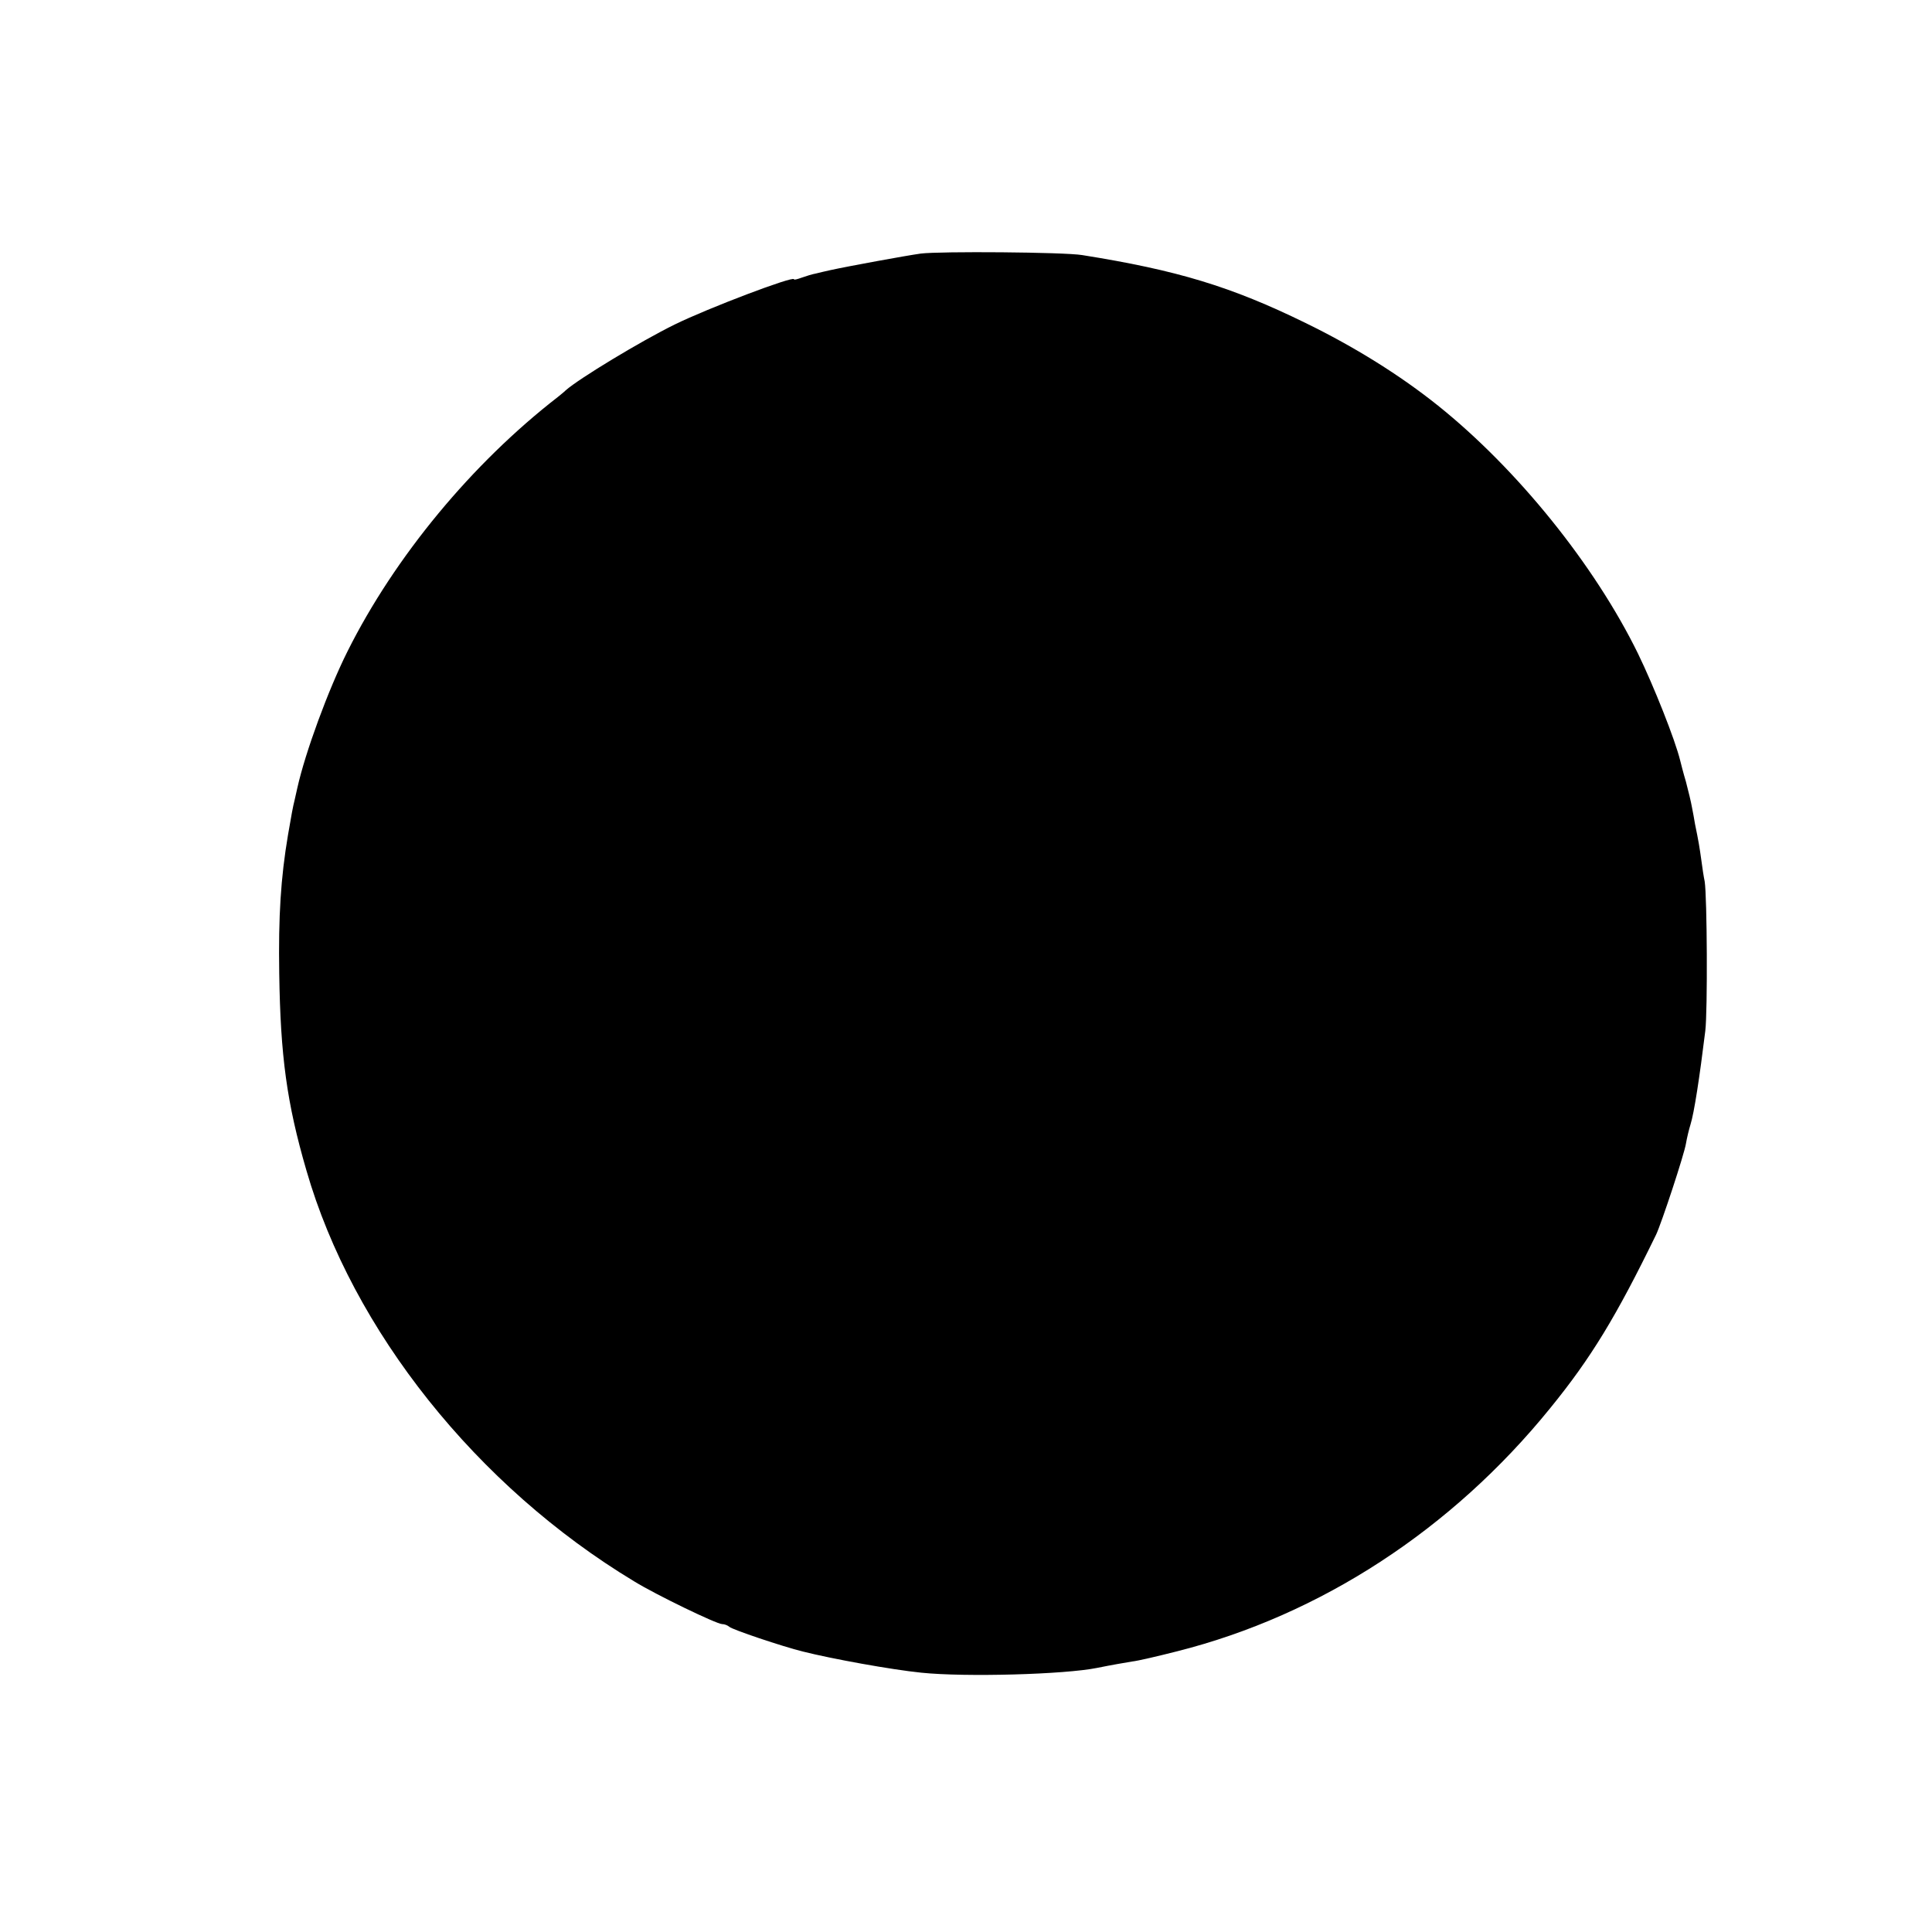
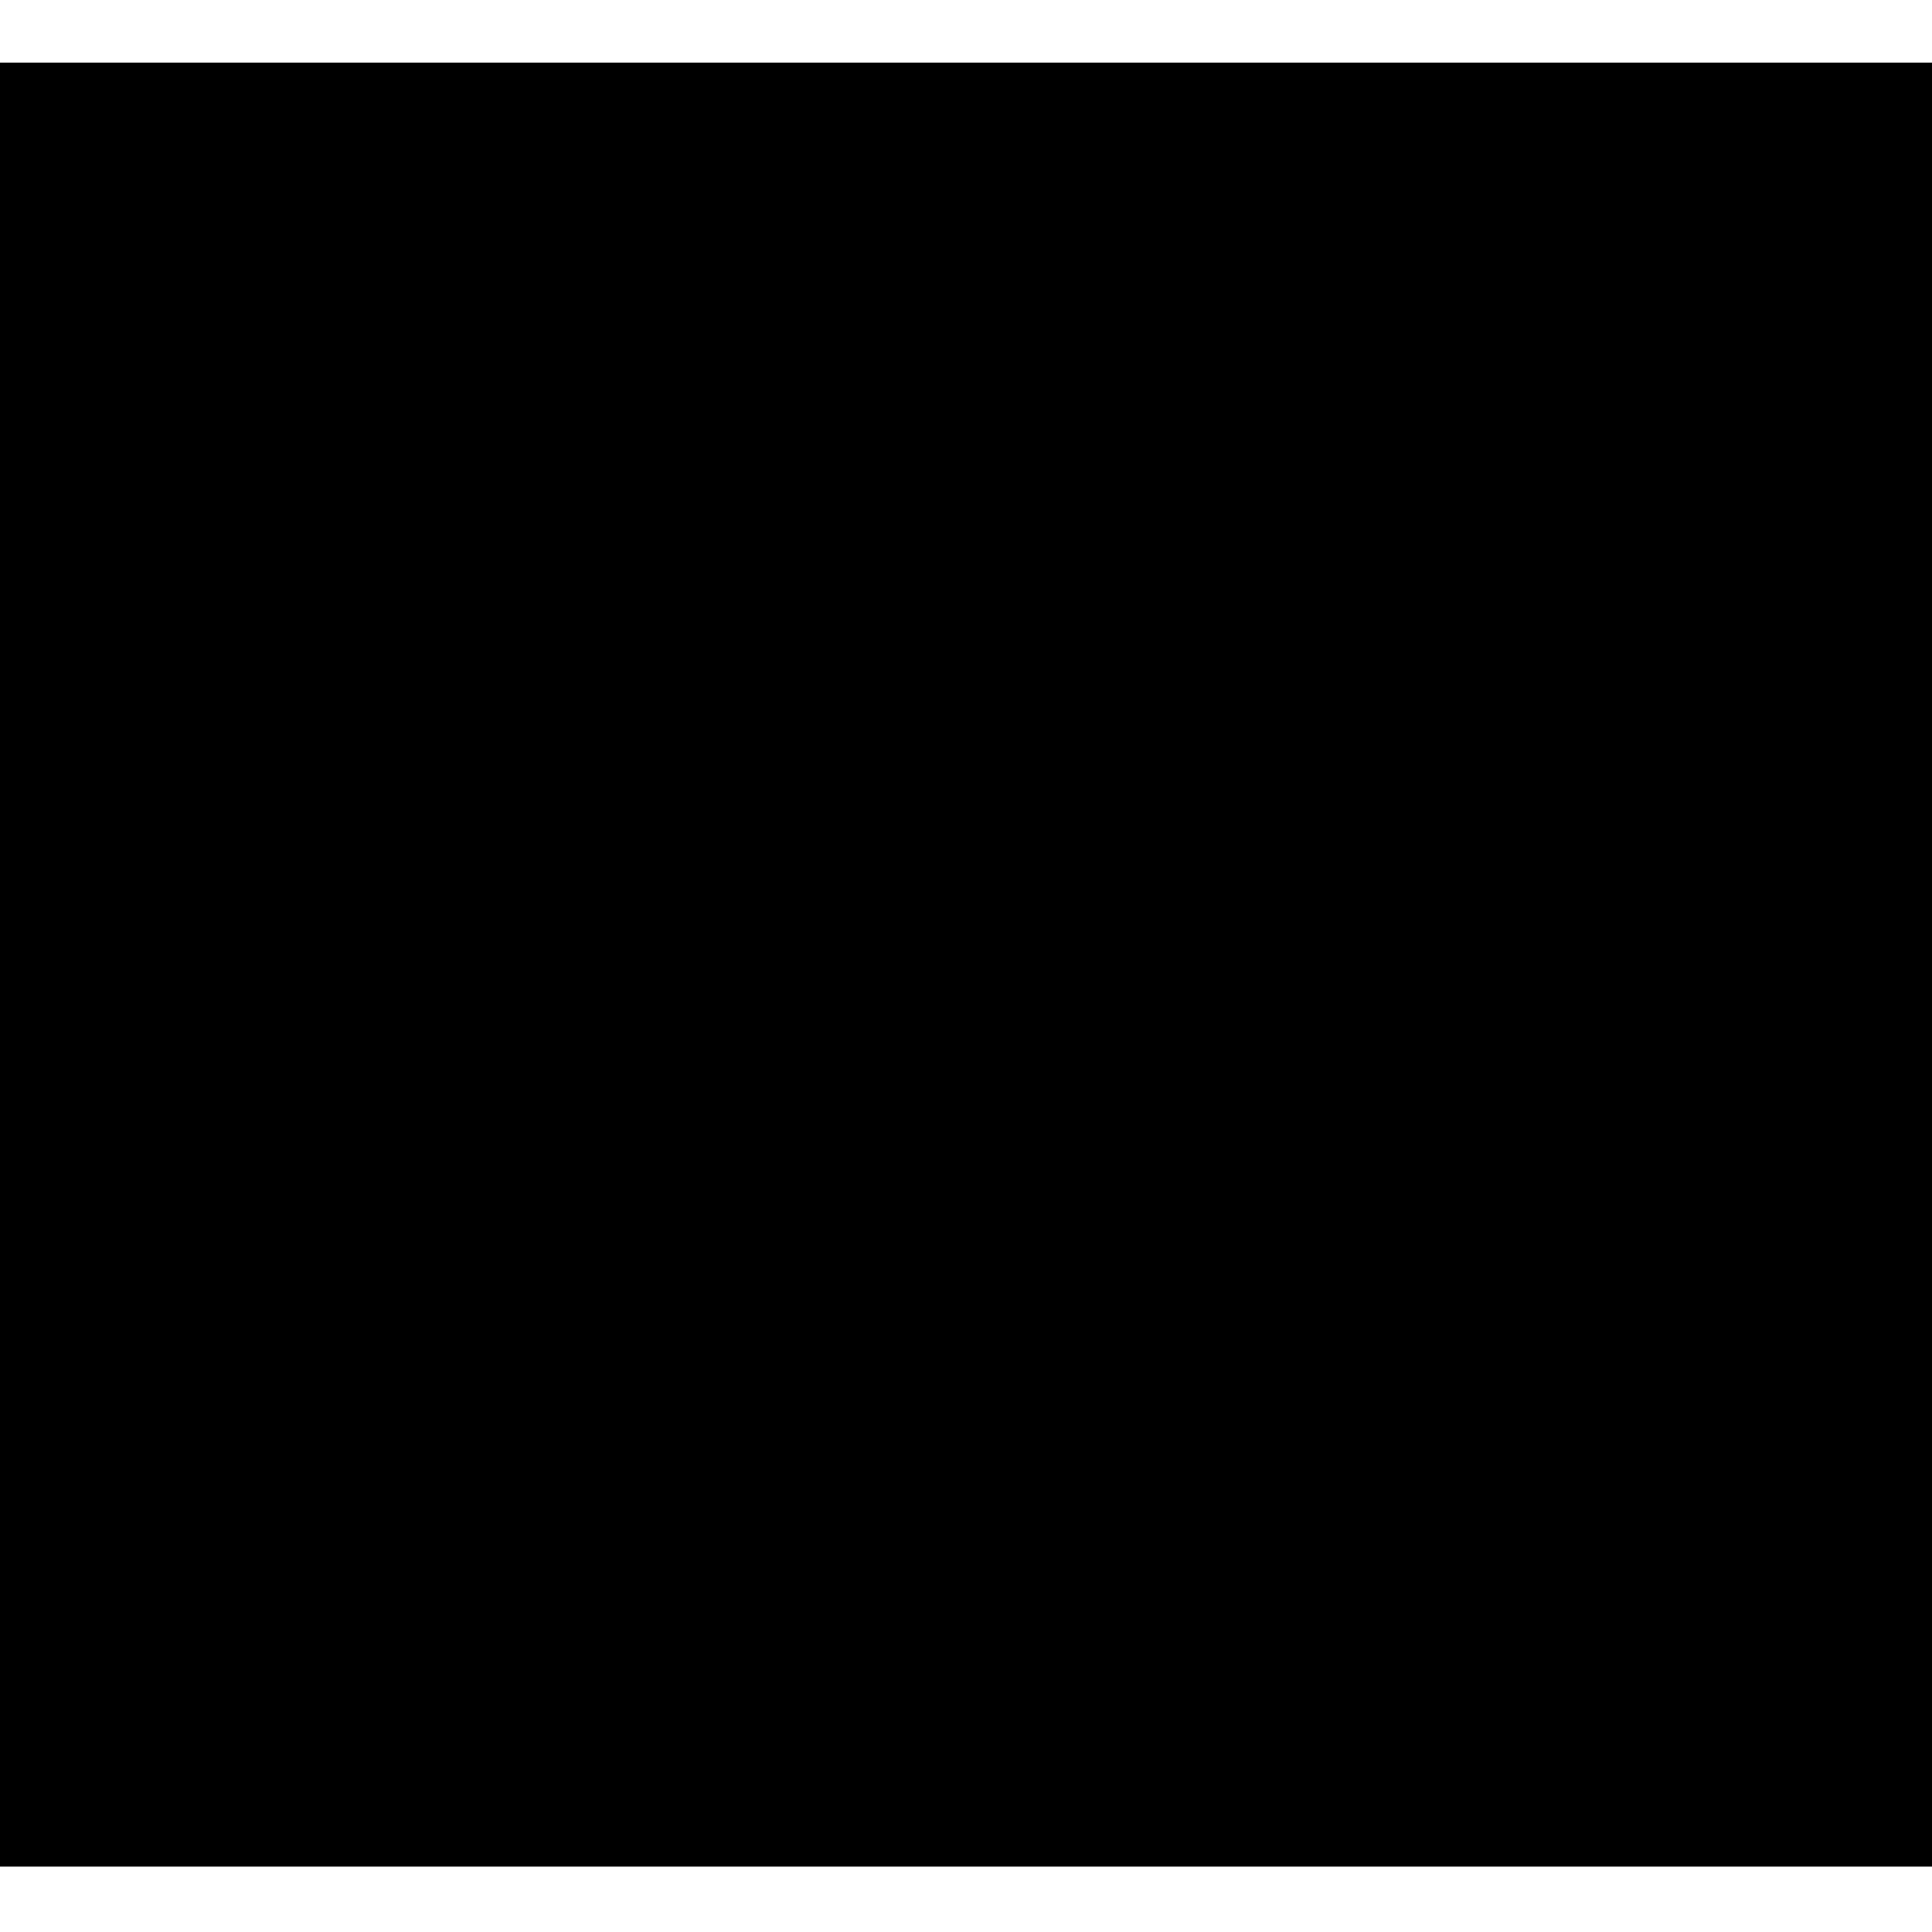
- <svg xmlns="http://www.w3.org/2000/svg" version="1.0" width="640pt" height="640pt" viewBox="0 0 640 640" preserveAspectRatio="xMidYMid meet">
-   <g transform="translate(0,640) scale(0.1,-0.1)" fill="#000000" stroke="none">
-     <path d="M3050 5560 c-50 -7 -241 -42 -300 -55 -14 -3 -35 -8 -47 -11 -12 -2 -34 -9 -48 -14 -14 -5 -25 -8 -25 -5 0 12 -283 -95 -395 -150 -112 -55 -317 -179 -361 -218 -7 -7 -19 -16 -26 -22 -284 -220 -540 -529 -697 -843 -64 -128 -140 -335 -166 -452 -2 -8 -6 -26 -9 -40 -6 -24 -10 -46 -22 -116 -24 -142 -32 -270 -29 -459 4 -273 25 -429 90 -652 153 -531 565 -1047 1085 -1361 73 -45 274 -142 292 -142 8 0 18 -4 24 -9 9 -9 175 -65 244 -82 95 -24 293 -60 392 -70 145 -15 475 -6 583 16 44 9 96 18 115 21 19 2 87 18 150 34 475 120 910 404 1235 805 136 167 219 304 351 575 18 38 93 265 99 302 3 18 10 47 15 63 12 38 30 155 49 310 8 67 6 444 -2 495 -3 14 -8 46 -11 70 -6 43 -9 62 -21 120 -2 14 -7 39 -10 55 -3 17 -12 55 -20 85 -9 30 -17 62 -19 70 -17 70 -88 248 -140 355 -144 294 -400 611 -662 821 -126 101 -277 195 -439 274 -247 121 -426 175 -740 225 -60 10 -472 13 -535 5z" />
+ <svg xmlns="http://www.w3.org/2000/svg" version="1.0" width="709pt" height="709pt" viewBox="0 0 709 709" preserveAspectRatio="xMidYMid meet">
+   <g transform="translate(0,709) scale(0.1,-0.1)" fill="#000000" stroke="none">
+     <path d="M0 3550 l0 -3310 3545 0 3545 0 0 3310 0 3310 -3545 0 -3545 0 0 -3310z" />
  </g>
</svg>
